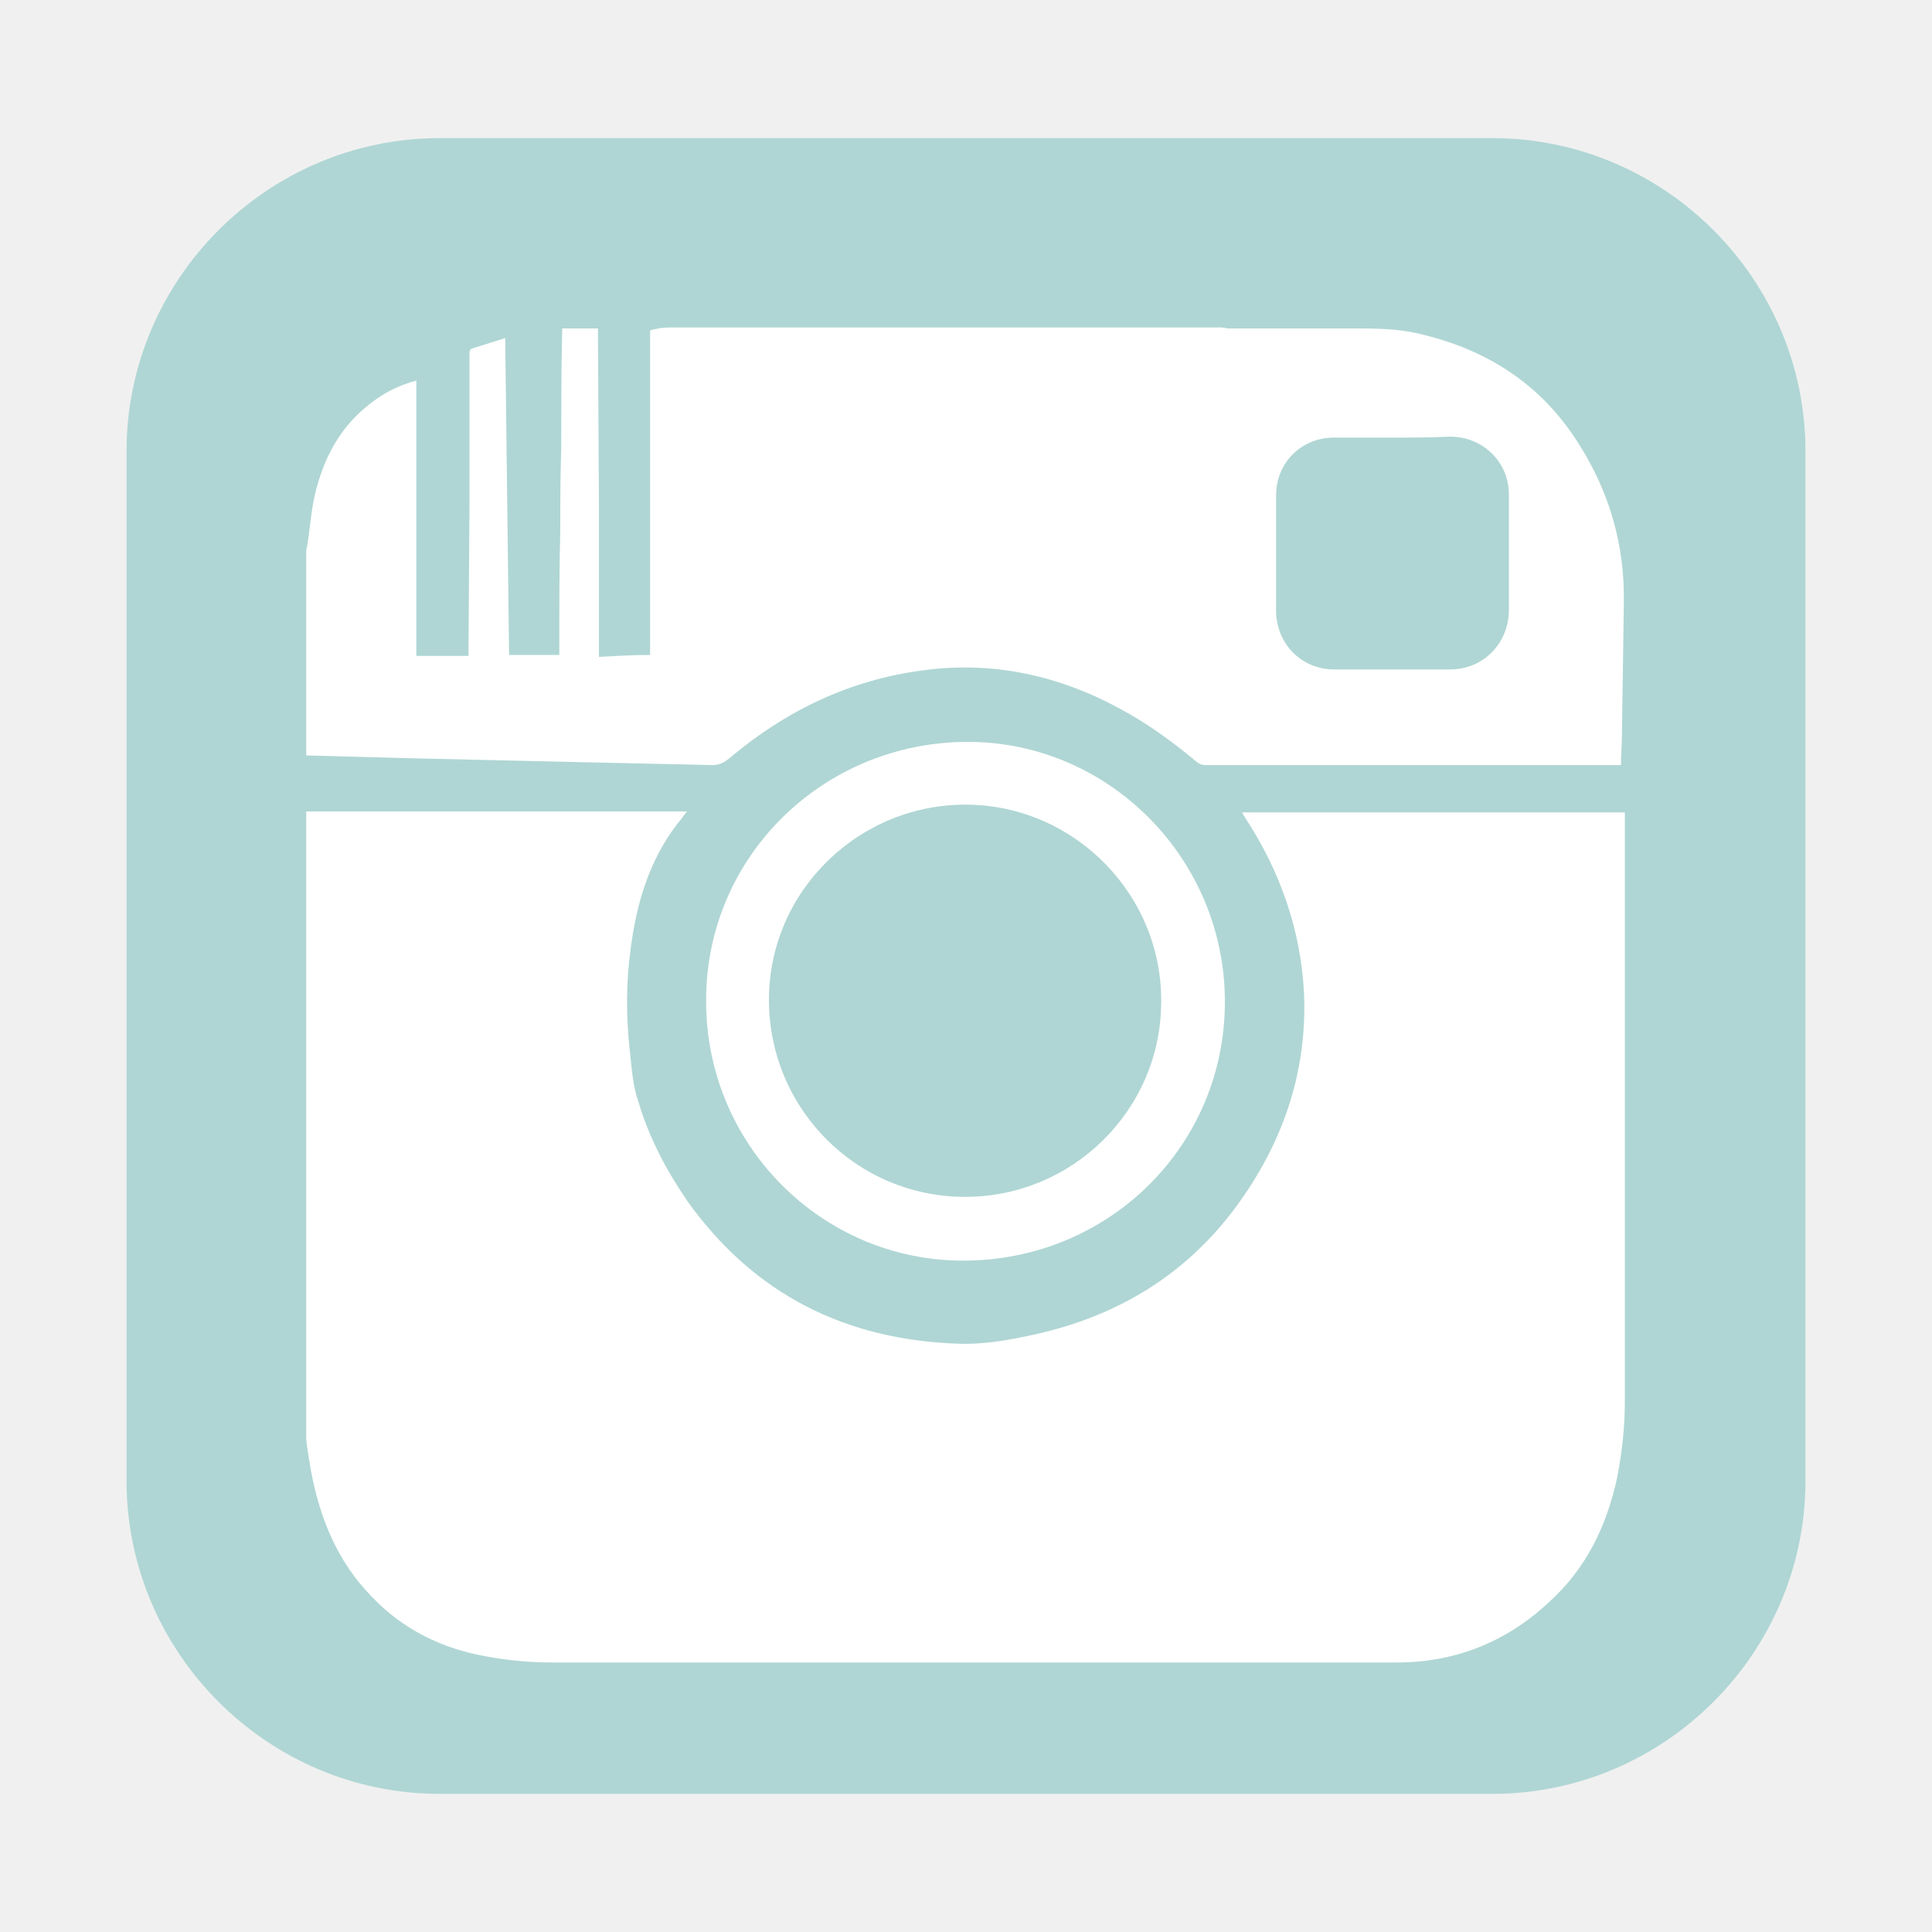
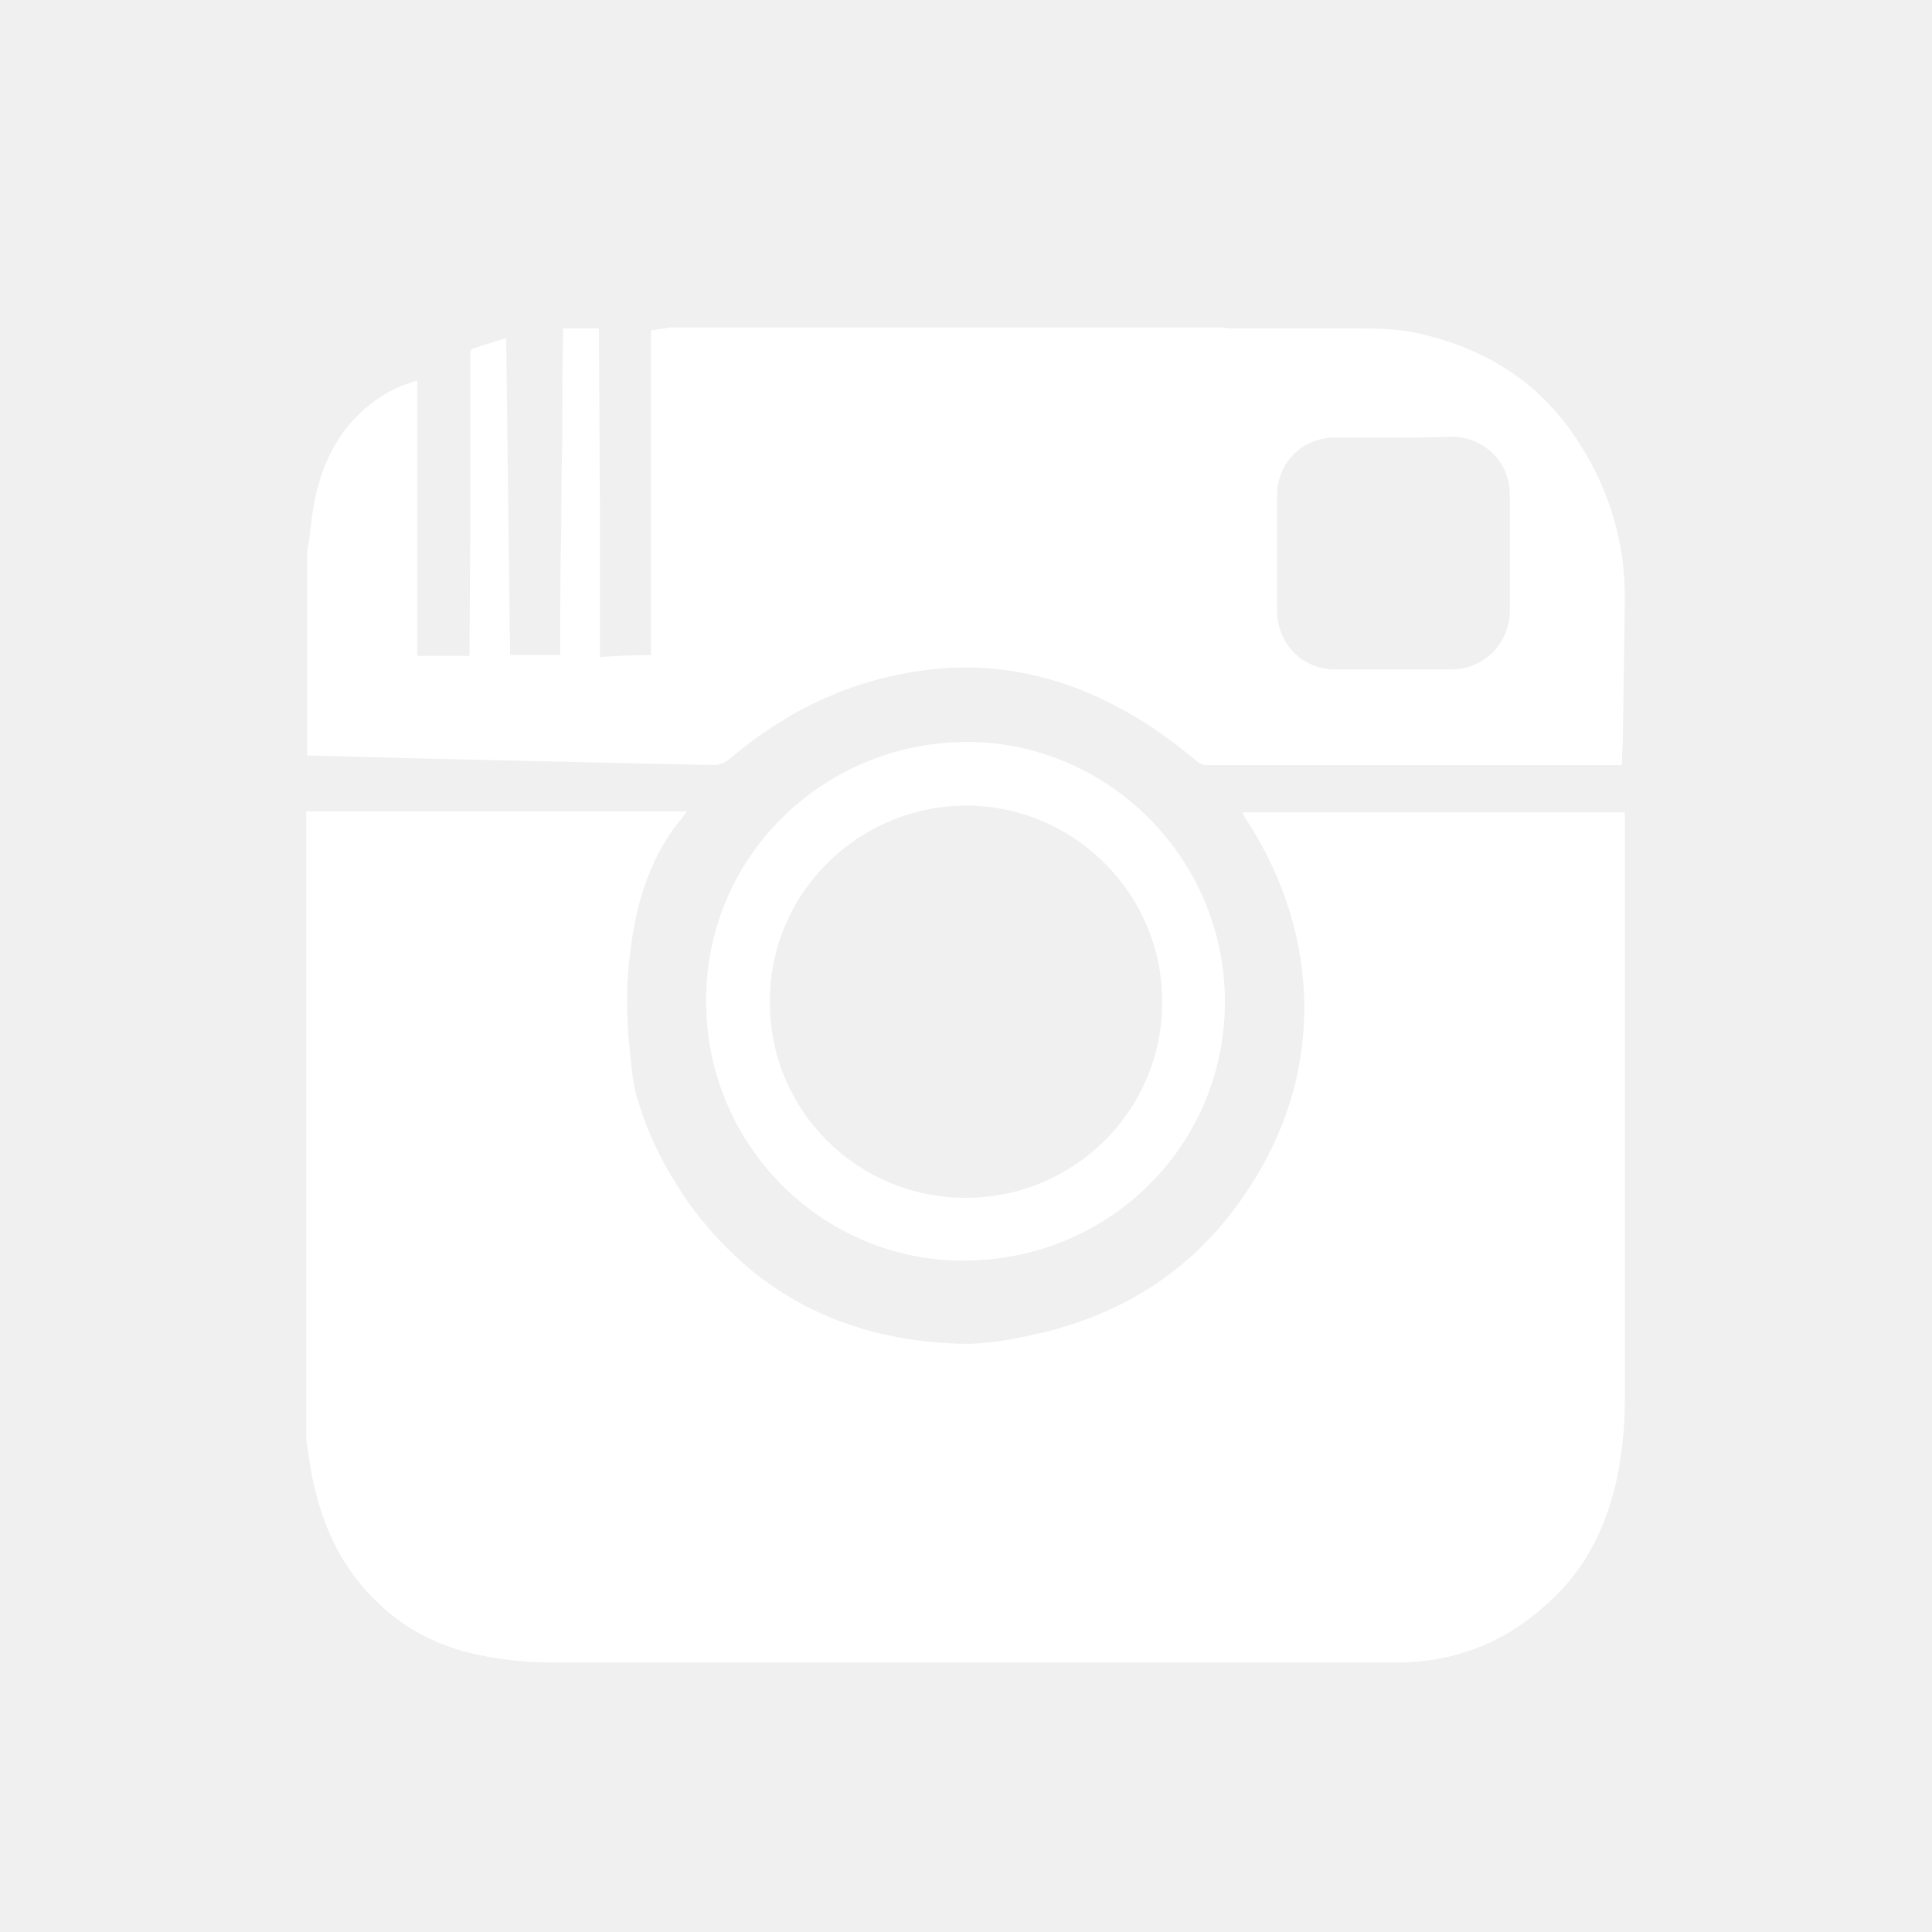
<svg xmlns="http://www.w3.org/2000/svg" width="200" height="200" viewBox="0 0 200 200">
-   <path fill="#AFD6D4" d="M154.5 185.7h-109c-17.8 0-32.4-14.6-32.4-32.4v-106.6c0-17.8 14.6-32.4 32.4-32.4h109c17.8 0 32.4 14.6 32.4 32.4v106.6c0 17.8-14.6 32.4-32.4 32.4z" />
-   <path d="M31.7 149v-65h39.4c-.2.3-.4.5-.5.7l-.5.6c-2.9 3.8-4.2 8.2-4.8 12.8-.5 3.6-.5 7.1-.1 10.7.2 1.8.3 3.6.9 5.3 1.1 3.7 2.9 7.1 5.1 10.3 6.9 9.6 16.3 14.3 28 14.7 2.7.1 5.4-.4 8.1-1 8.4-1.9 15.4-6.1 20.6-13.1 4.8-6.5 7.4-13.8 7.1-22-.3-6.7-2.5-12.9-6.2-18.5-.1-.1-.1-.2-.2-.4h39.6v61.1c0 2.6-.3 5.2-.8 7.8-1.1 5-3.2 9.4-7.1 12.9-4.4 4.1-9.7 6.2-15.7 6.2h-87.4c-2.2 0-4.5-.2-6.7-.6-4.7-.8-8.8-2.8-12.1-6.3-3.5-3.6-5.3-8.1-6.2-12.9-.2-1.2-.4-2.3-.5-3.3zm37.6-115.1h57.2l.6.1h12.9c2.2 0 4.5 0 6.7.5 7.1 1.6 12.8 5.2 16.7 11.4 3.2 5 4.8 10.5 4.7 16.5l-.2 13.7c0 1-.1 2-.1 3.1h-43c-.3 0-.7-.1-1-.4-2.4-2-5-3.9-7.8-5.4-6.4-3.5-13.3-5-20.5-4-7.6 1-14.2 4.2-20 9.1-.5.4-1 .7-1.7.7l-13.7-.3-17.3-.4-11.1-.3v-21.2l.1-.5c.3-1.8.4-3.6.8-5.3.9-3.8 2.6-7 5.7-9.4 1.4-1.1 2.9-1.9 4.8-2.4v28.5h5.4v-.5l.1-15.2v-15.7c0-.1.1-.4.2-.4l3.5-1.1.4 32.8h5.2v-1.7c0-3.8 0-7.5.1-11.3 0-2.8 0-5.6.1-8.4 0-4.1 0-8.3.1-12.4h3.7v.4l.1 17.6v16c1.8-.1 3.6-.2 5.3-.2v-33.6c.7-.2 1.4-.3 2-.3zm74.8 11.4h-6c-3.4 0-6 2.6-6 6v11.9c0 3.4 2.6 6.1 6 6.1h12c3.4 0 6-2.6 6.1-6v-12.1c0-3.4-2.7-6-6.1-6-2 .1-4 .1-6 .1zm-17.3 58.4c0 14.9-12 26.8-27.1 26.8-14.7 0-26.7-12.1-26.6-27 0-14.8 12.1-26.7 27.1-26.7 14.6 0 26.6 12.1 26.6 26.9zm-26.9 20.2c11.1 0 20.1-8.9 20.3-19.8.3-11.3-8.8-20.6-19.9-20.8-11.3-.2-20.7 8.9-20.7 20.2 0 11.3 9.1 20.4 20.3 20.4z" fill="#fff" />
+   <g fill="#fff">
+     <path d="M31.7 149v-65h39.4c-.2.3-.4.5-.5.7l-.5.6c-2.9 3.8-4.2 8.2-4.8 12.8-.5 3.6-.5 7.1-.1 10.7.2 1.8.3 3.6.9 5.3 1.1 3.7 2.9 7.1 5.1 10.3 6.9 9.6 16.3 14.3 28 14.7 2.7.1 5.4-.4 8.1-1 8.4-1.9 15.4-6.1 20.6-13.1 4.8-6.5 7.4-13.8 7.1-22-.3-6.7-2.5-12.9-6.2-18.5-.1-.1-.1-.2-.2-.4h39.6v61.1c0 2.6-.3 5.2-.8 7.8-1.1 5-3.2 9.4-7.1 12.9-4.4 4.1-9.7 6.2-15.7 6.2h-87.4c-2.2 0-4.5-.2-6.7-.6-4.7-.8-8.8-2.8-12.1-6.3-3.5-3.6-5.3-8.1-6.2-12.9l-.5-3.3zM69.4 33.9h57.2l.6.1h12.9c2.2 0 4.5 0 6.7.5 7.1 1.6 12.8 5.2 16.7 11.4 3.2 5 4.8 10.5 4.7 16.5l-.2 13.7c0 1-.1 2-.1 3.1h-43c-.3 0-.7-.1-1-.4-2.4-2-5-3.9-7.8-5.4-6.4-3.5-13.3-5-20.5-4-7.6 1-14.2 4.2-20 9.1-.5.4-1 .7-1.7.7l-13.7-.3-17.3-.4-11.1-.3v-21.2l.1-.5c.3-1.8.4-3.6.8-5.3.9-3.8 2.6-7 5.7-9.4 1.4-1.1 2.9-1.9 4.8-2.4v28.5h5.4v-.5l.1-15.2v-15.7c0-.1.1-.4.2-.4l3.5-1.1.4 32.8h5.2v-1.7c0-3.8 0-7.5.1-11.3 0-2.8 0-5.6.1-8.4 0-4.1 0-8.3.1-12.4h3.7v.4l.1 17.6v16c1.8-.1 3.6-.2 5.3-.2v-33.6l2-.3zm74.8 11.4h-6c-3.4 0-6 2.6-6 6v11.9c0 3.4 2.6 6.1 6 6.1h12c3.4 0 6-2.6 6.1-6v-12.1c0-3.4-2.7-6-6.1-6-2 .1-4 .1-6 .1zM126.8 103.7c0 14.9-12 26.8-27.1 26.8-14.7 0-26.7-12.1-26.6-27 0-14.8 12.1-26.7 27.1-26.7 14.6.1 26.6 12.1 26.6 26.9zm-26.8 20.3c11.1 0 20.1-8.9 20.3-19.8.3-11.3-8.8-20.6-19.9-20.8-11.3-.2-20.7 8.9-20.7 20.2-.1 11.3 9 20.4 20.3 20.4z" />
+   </g>
</svg>
